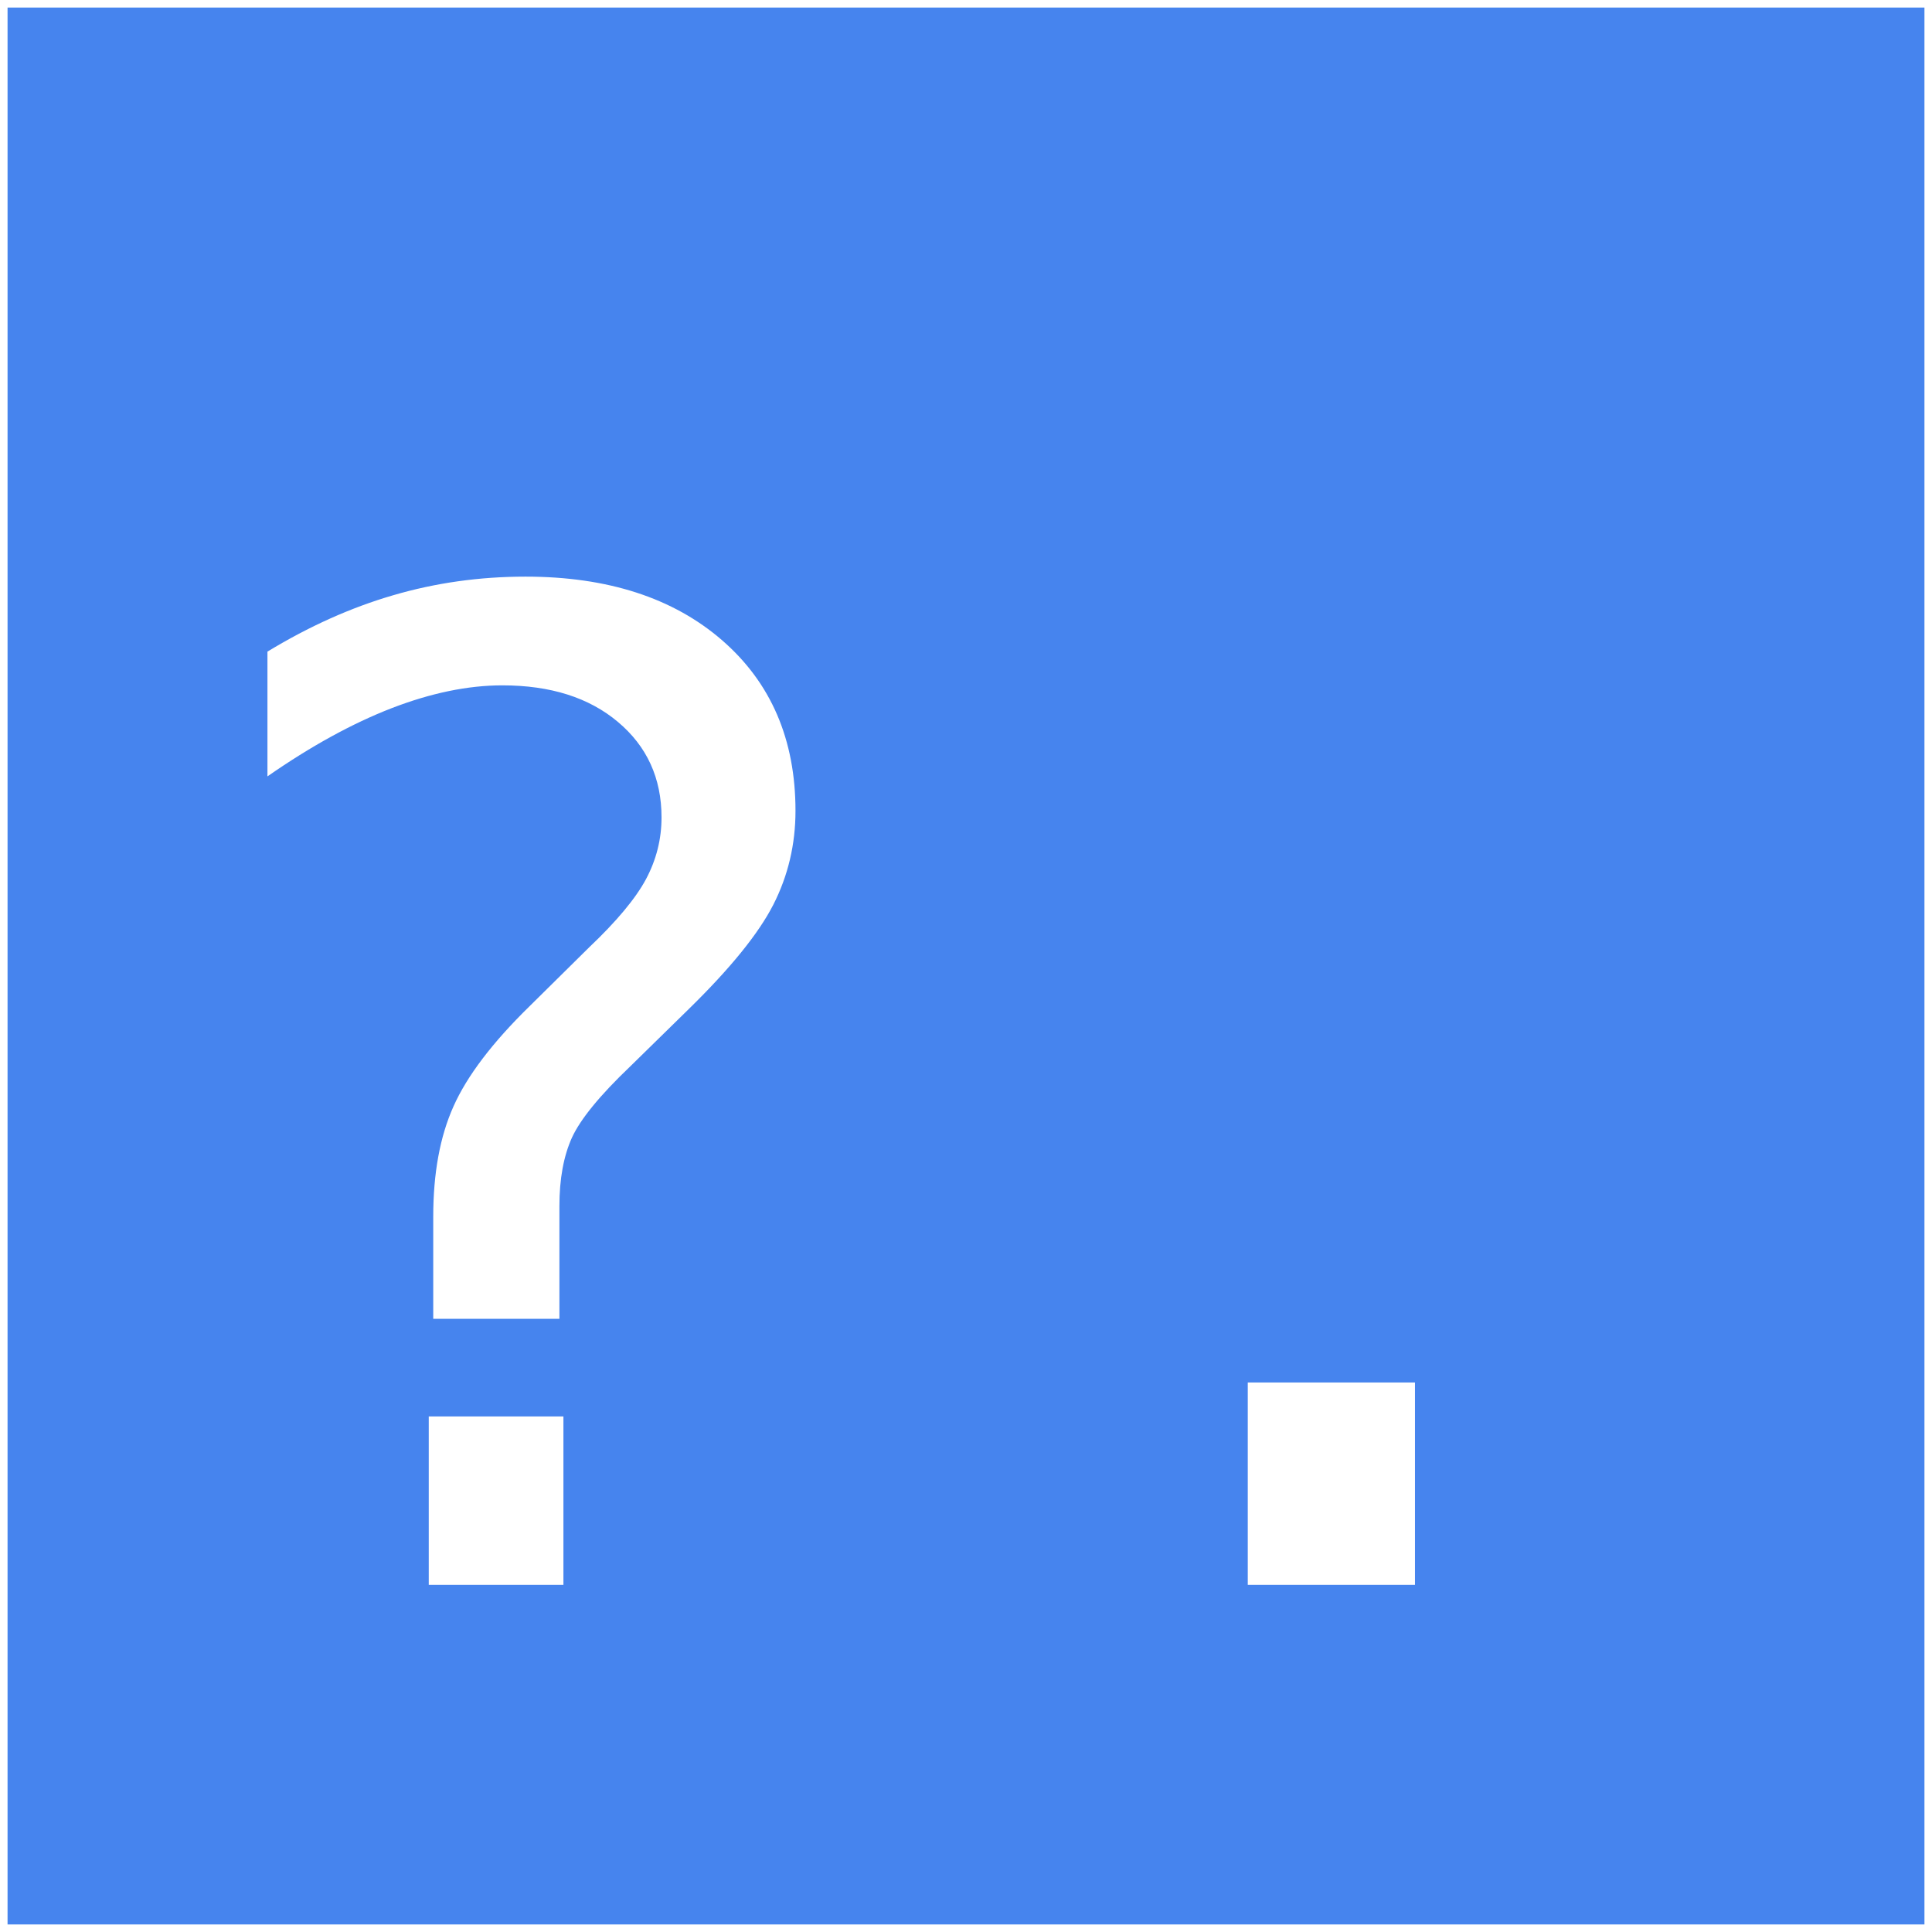
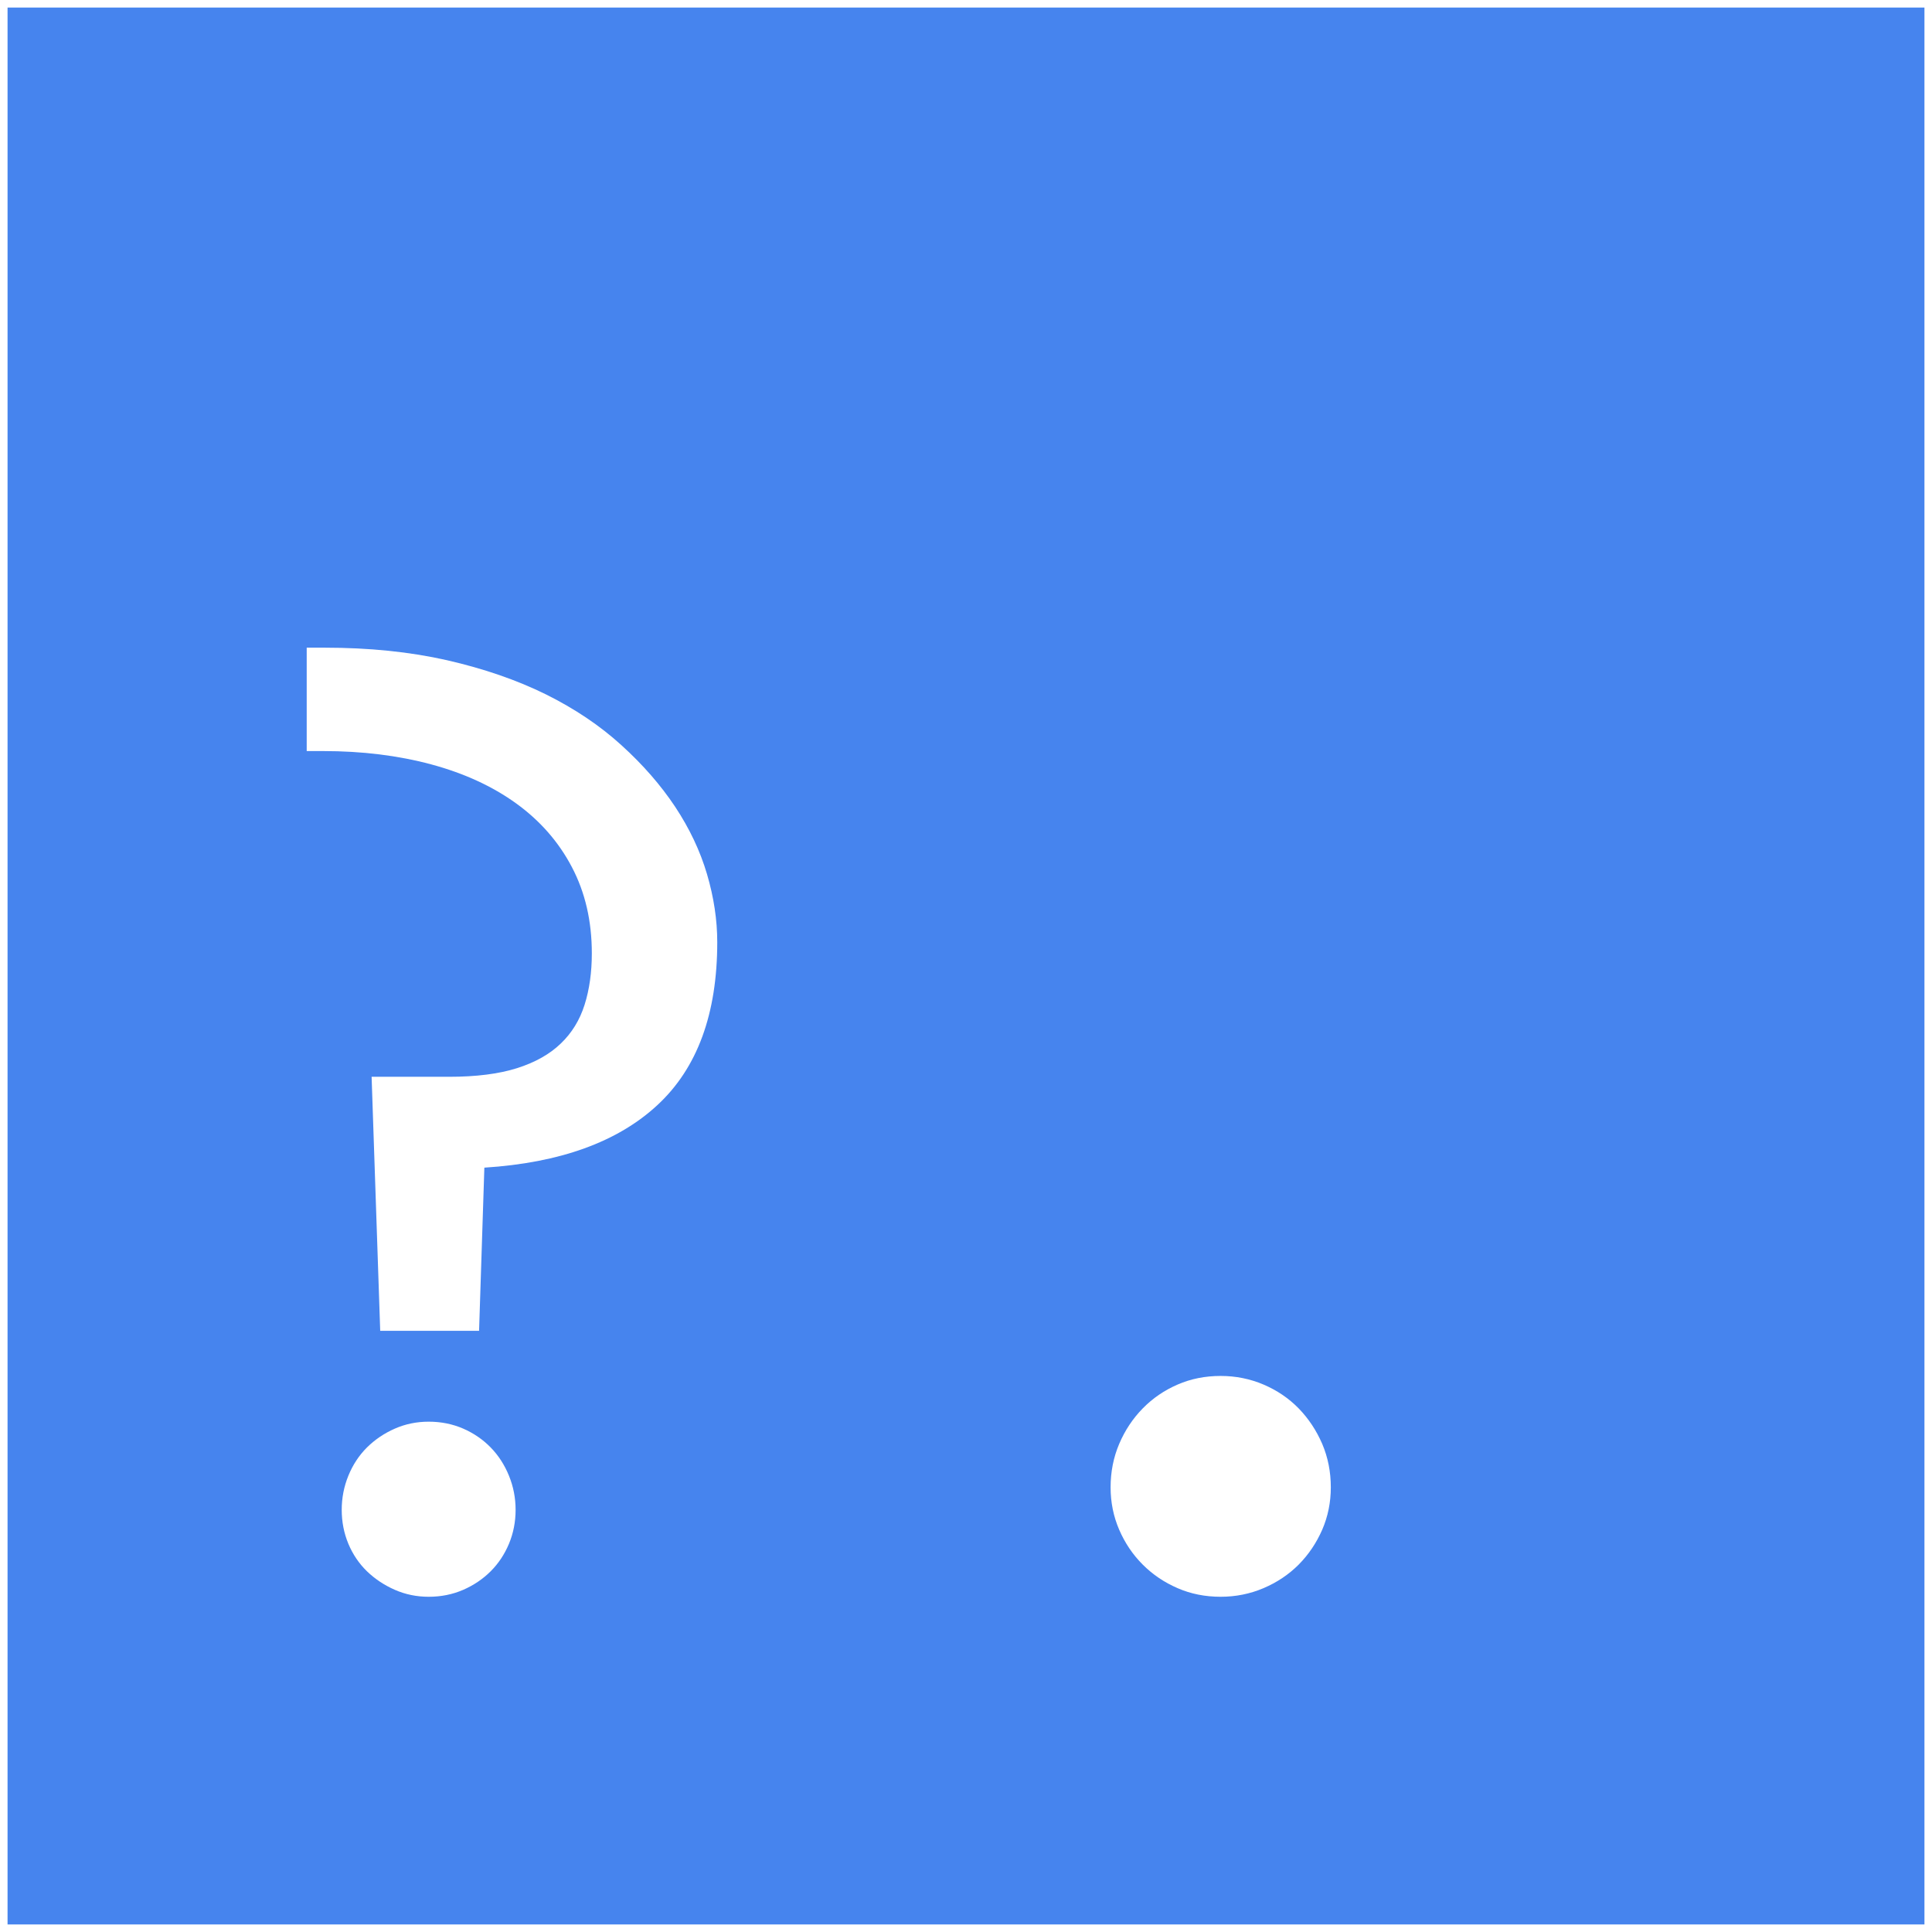
<svg xmlns="http://www.w3.org/2000/svg" viewBox="0 0 128 128">
  <rect fill="#4684ee" stroke="#fff" width="100%" height="100%" />
-   <text x="7" y="105" fill="#fff" style="font-family: Consolas; font-size: 90">?.</text>
+   <path fill="#fff" d="M47.52 62.42q0 7.12-3.96 10.79-3.95 3.67-11.47 4.15l-.35 10.81h-6.55l-.57-16.83h5.14q2.68 0 4.49-.57 1.8-.57 2.9-1.63 1.1-1.05 1.58-2.57.48-1.52.48-3.41 0-3.2-1.32-5.71-1.31-2.5-3.69-4.22-2.37-1.71-5.64-2.59-3.28-.88-7.15-.88h-1.09v-6.85h1.18q4.44 0 8.11.83 3.67.84 6.55 2.26 2.88 1.43 5.01 3.37 2.13 1.93 3.56 4.08 1.43 2.16 2.11 4.46.68 2.31.68 4.51M28.4 94.19q1.23 0 2.29.46 1.05.46 1.82 1.25t1.21 1.87q.44 1.08.44 2.26 0 1.19-.44 2.25-.44 1.05-1.21 1.82t-1.82 1.23q-1.06.46-2.29.46-1.19 0-2.24-.46-1.05-.46-1.85-1.23-.79-.77-1.23-1.82-.44-1.06-.44-2.25 0-1.18.44-2.26.44-1.08 1.23-1.87.8-.79 1.85-1.25 1.05-.46 2.24-.46zm52.47-3.03q1.5 0 2.84.57 1.34.57 2.33 1.58.98 1.01 1.56 2.35.57 1.34.57 2.88 0 1.49-.57 2.81-.58 1.32-1.56 2.31-.99.99-2.33 1.56-1.34.57-2.84.57-1.54 0-2.85-.57-1.32-.57-2.31-1.56-.99-.99-1.56-2.31-.57-1.32-.57-2.81 0-1.54.57-2.88.57-1.34 1.56-2.35.99-1.01 2.31-1.58 1.31-.57 2.85-.57z" />
</svg>
